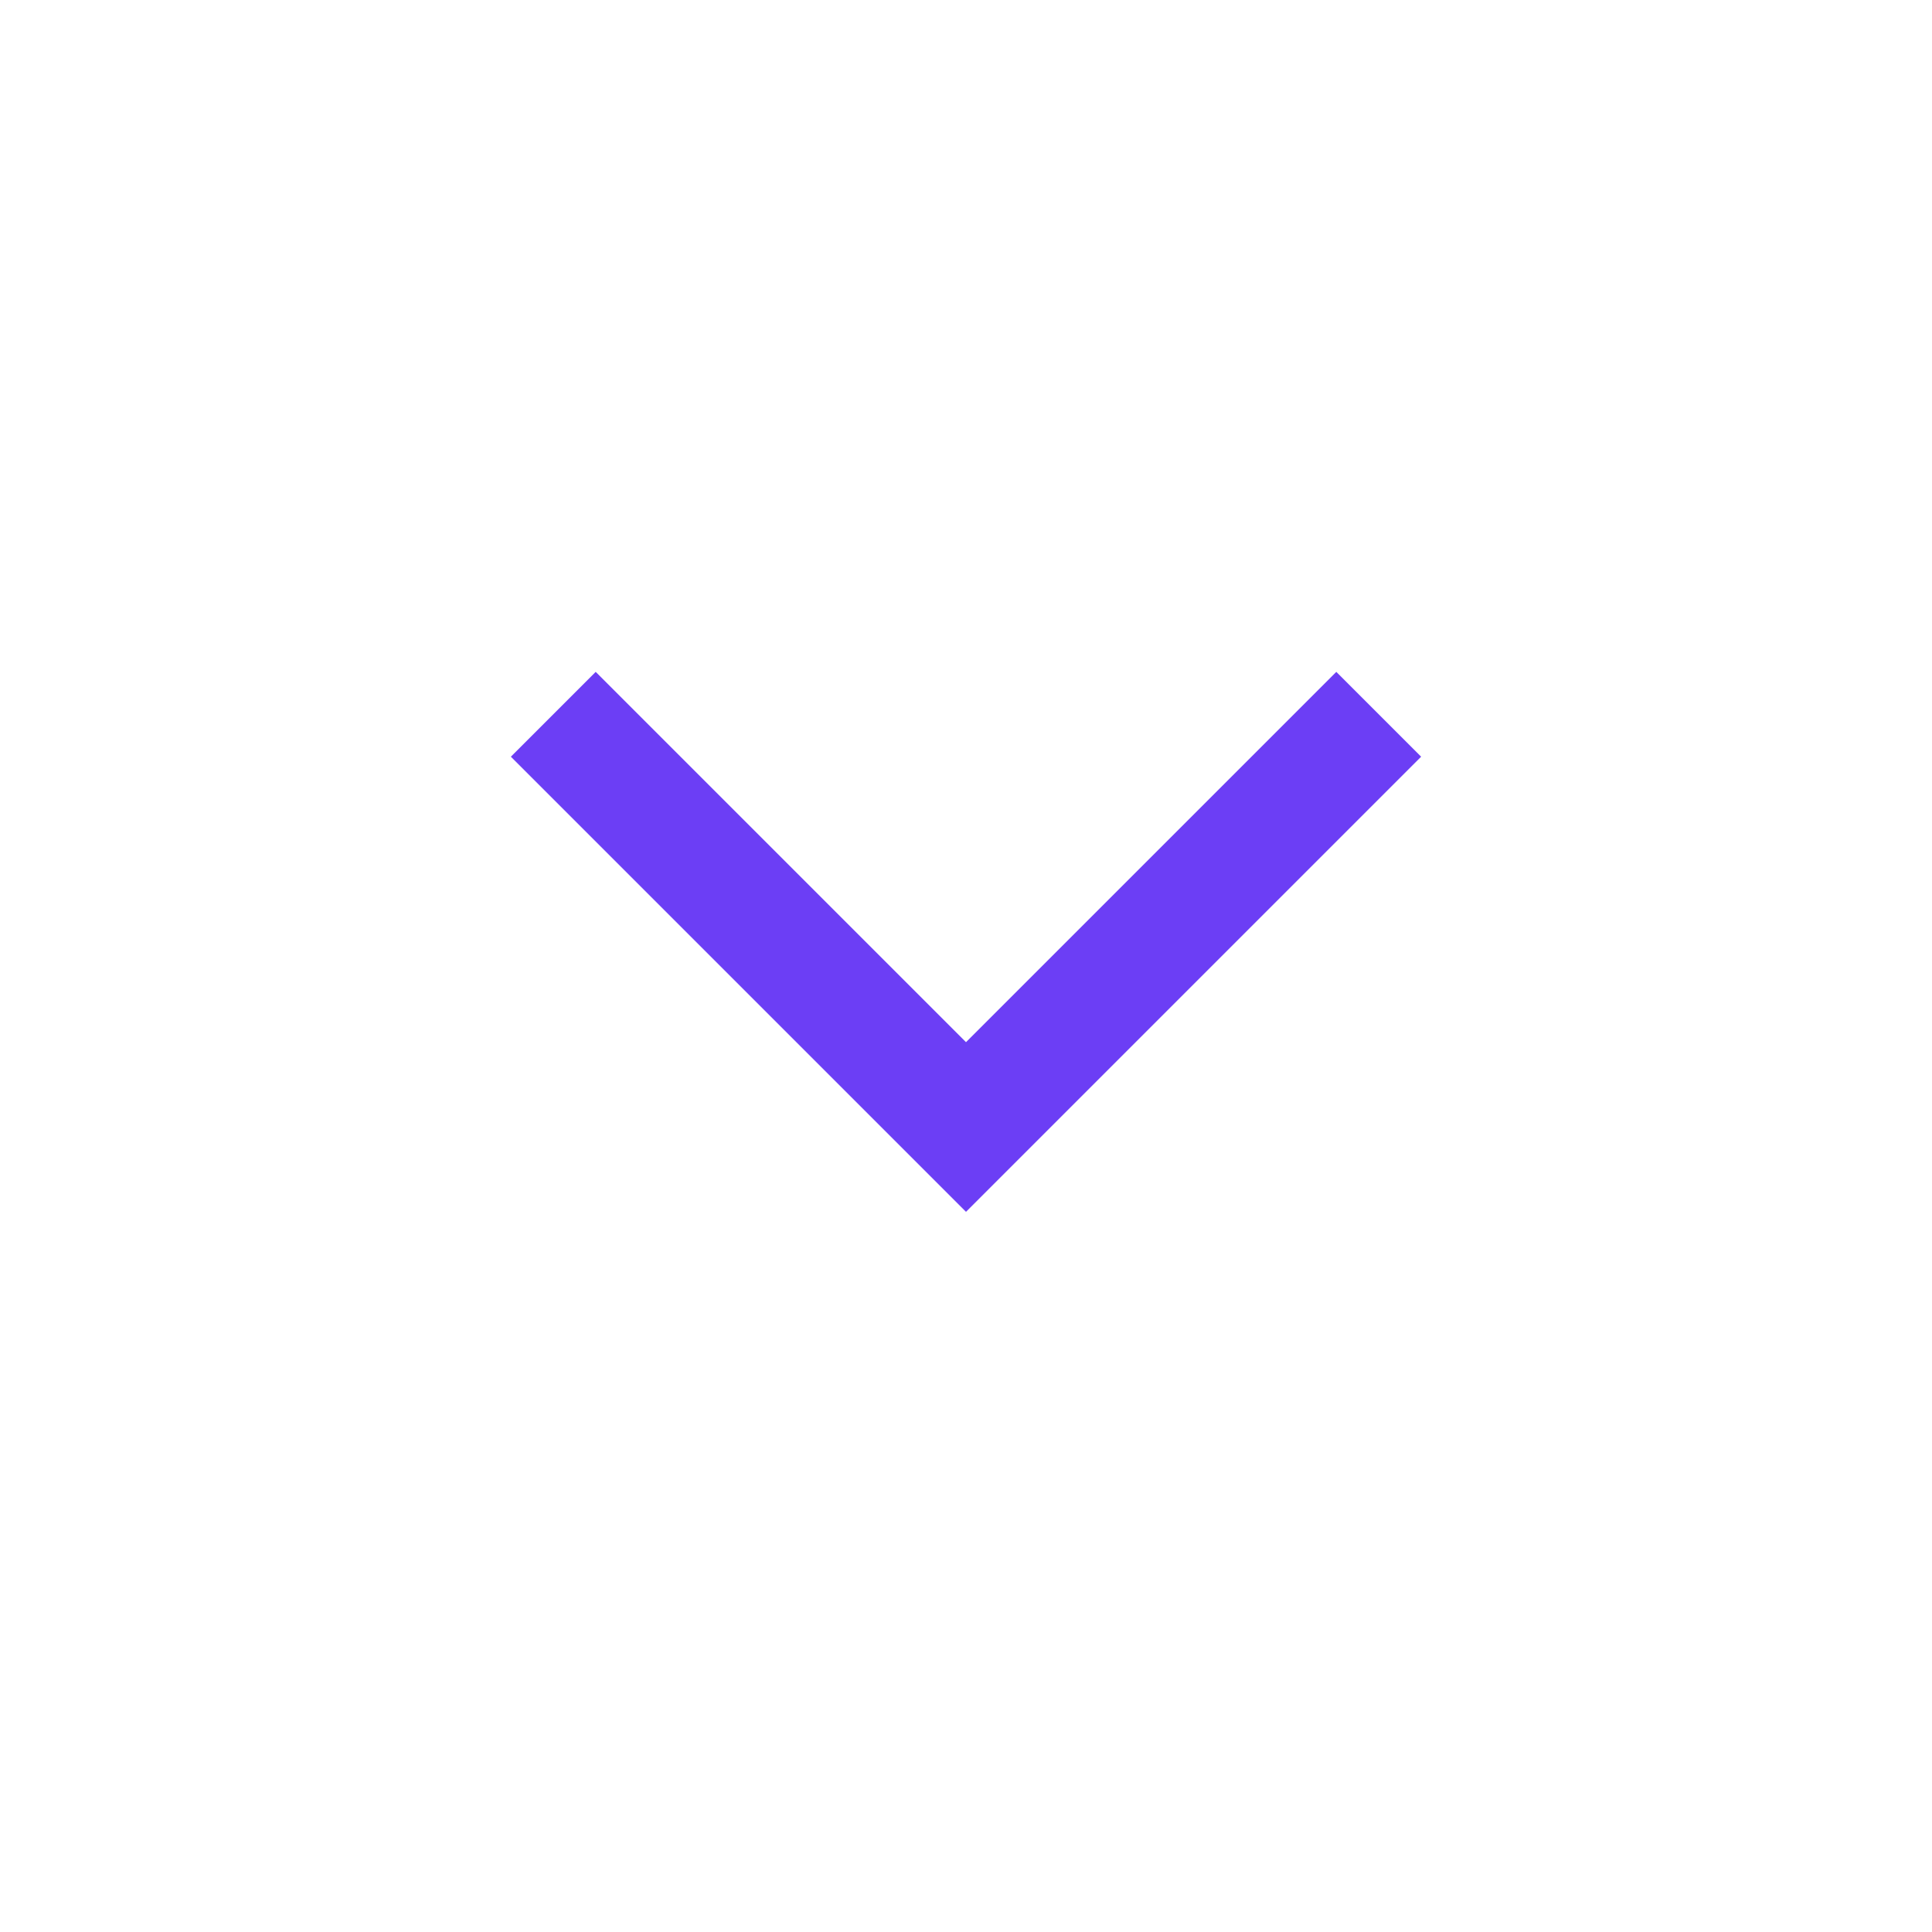
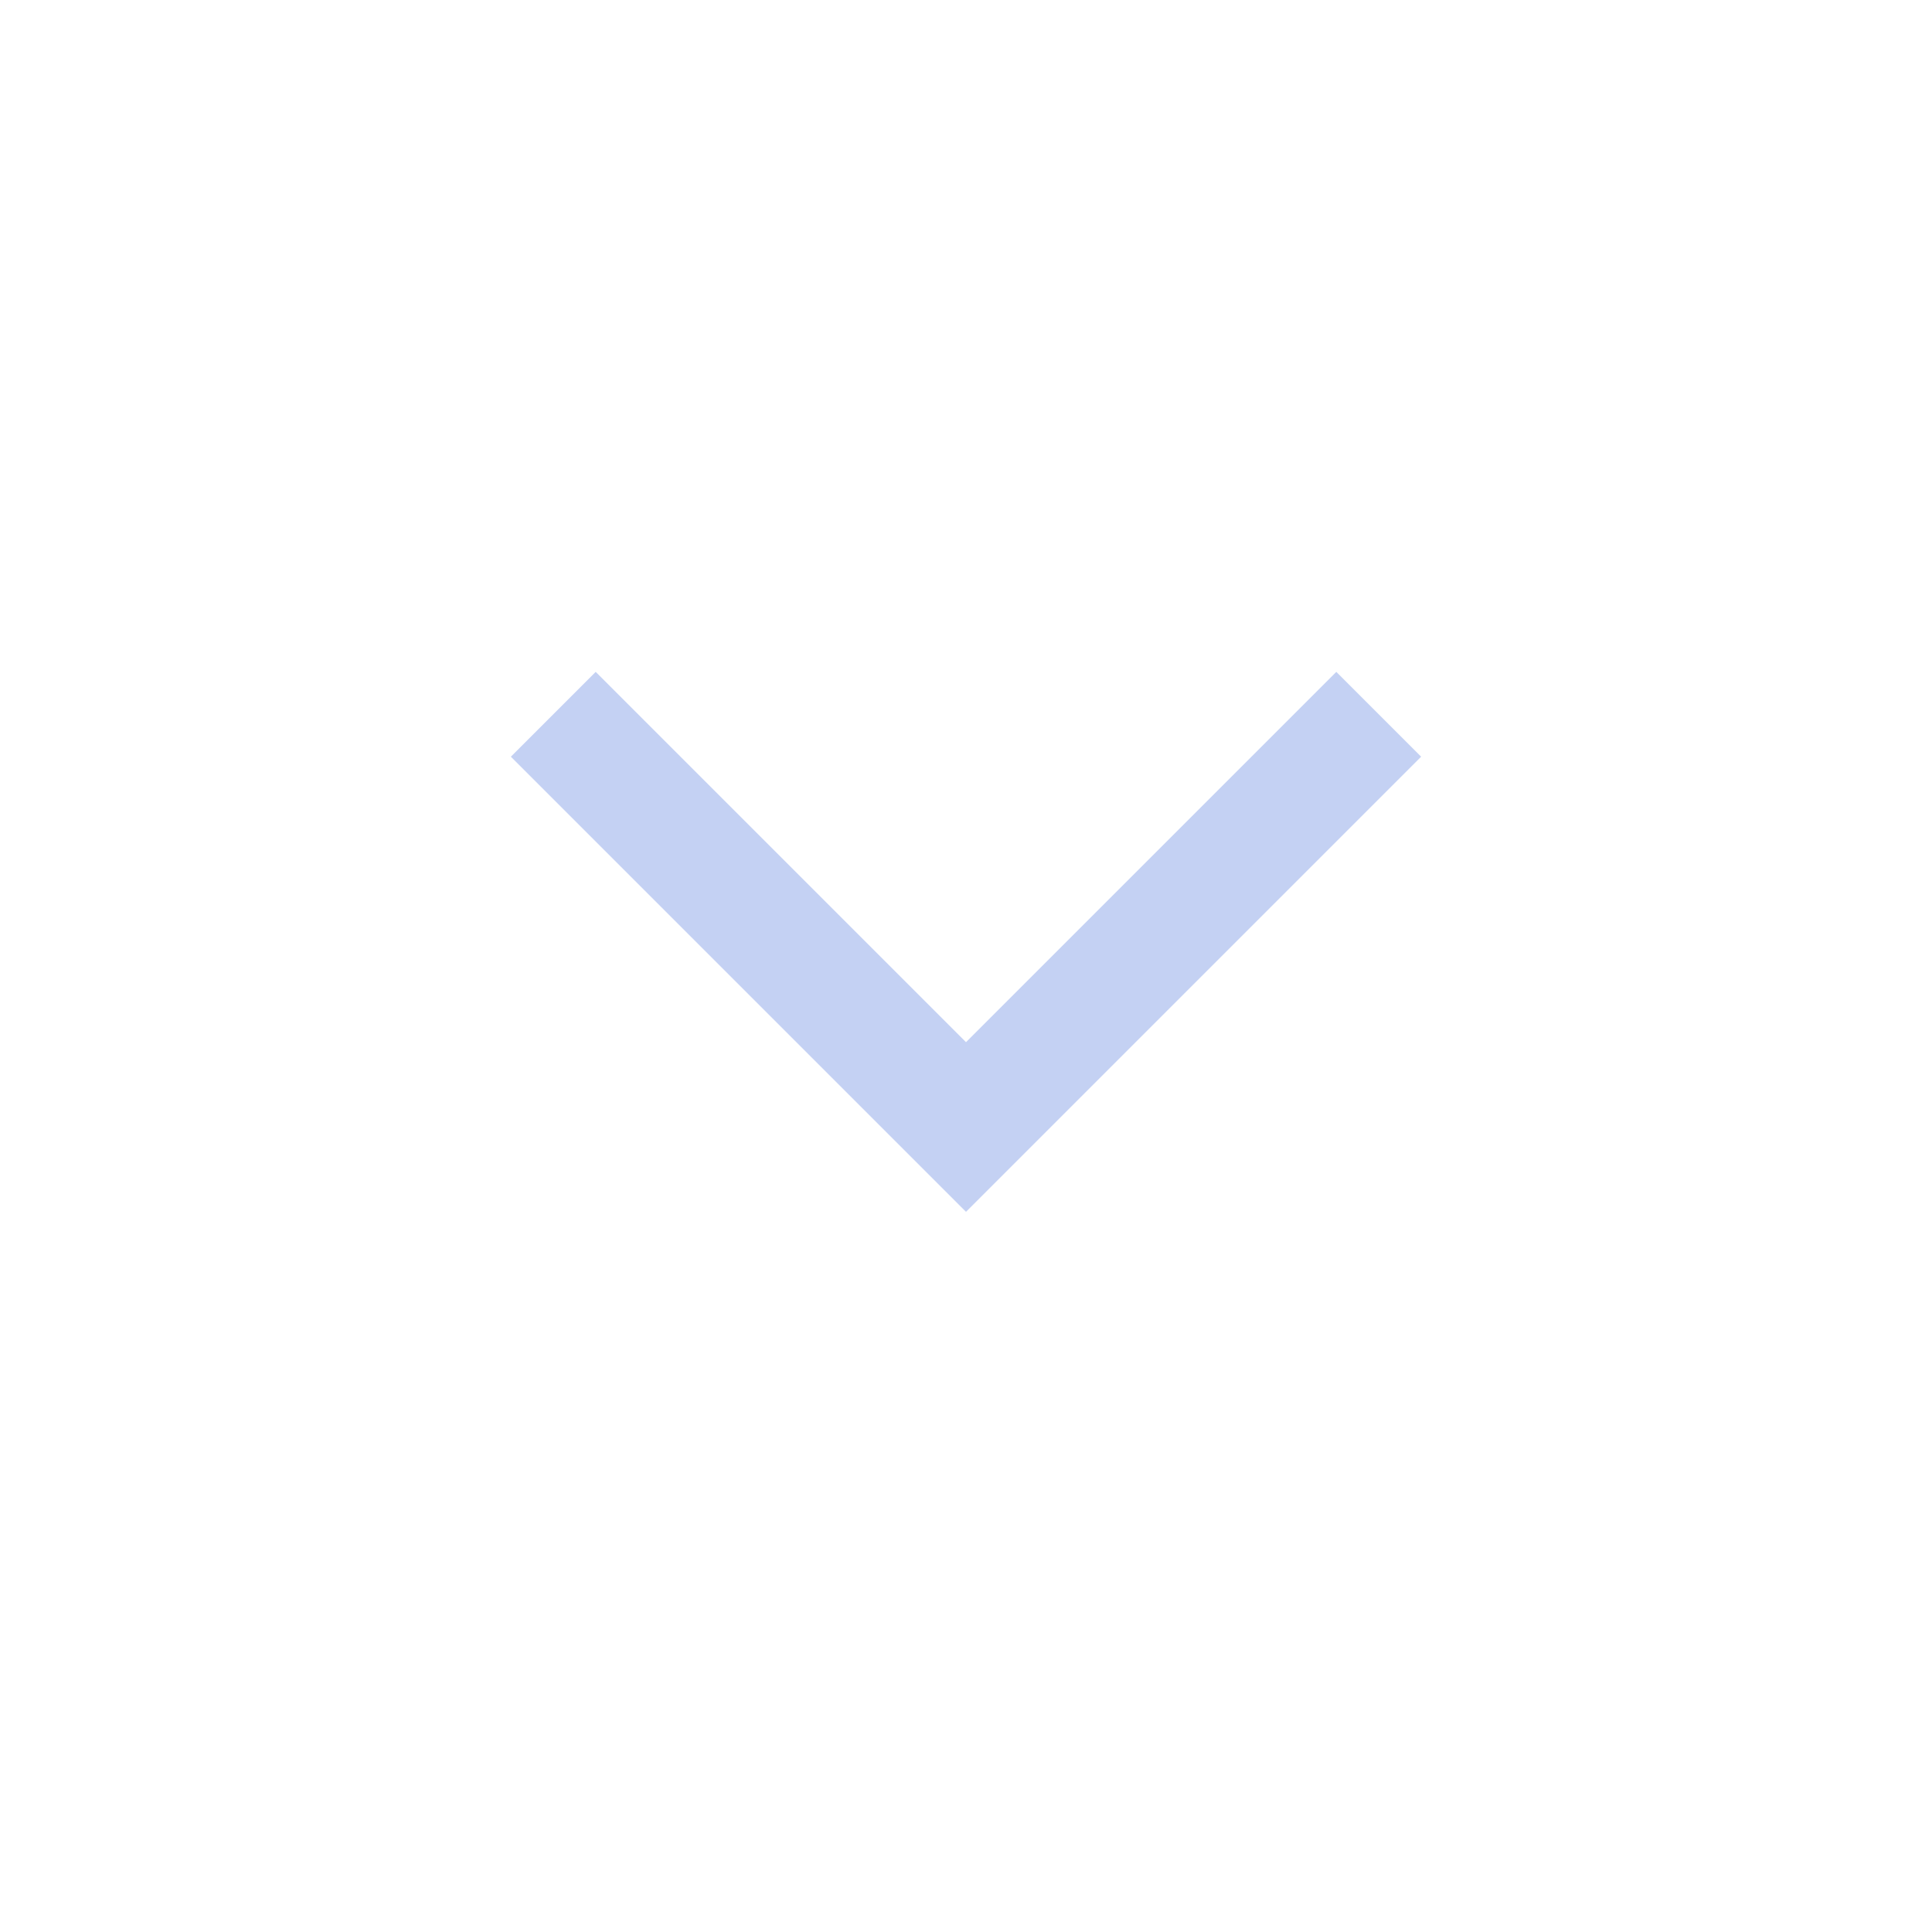
- <svg xmlns="http://www.w3.org/2000/svg" height="24px" viewBox="0 -960 960 960" width="24px" fill="#6c3ef5">
+ <svg xmlns="http://www.w3.org/2000/svg" height="24px" viewBox="0 -960 960 960" width="24px" fill="#c4d1f3">
  <path d="M480-357.85 253.85-584 296-626.15l184 184 184-184L706.15-584 480-357.85Z" />
</svg>
